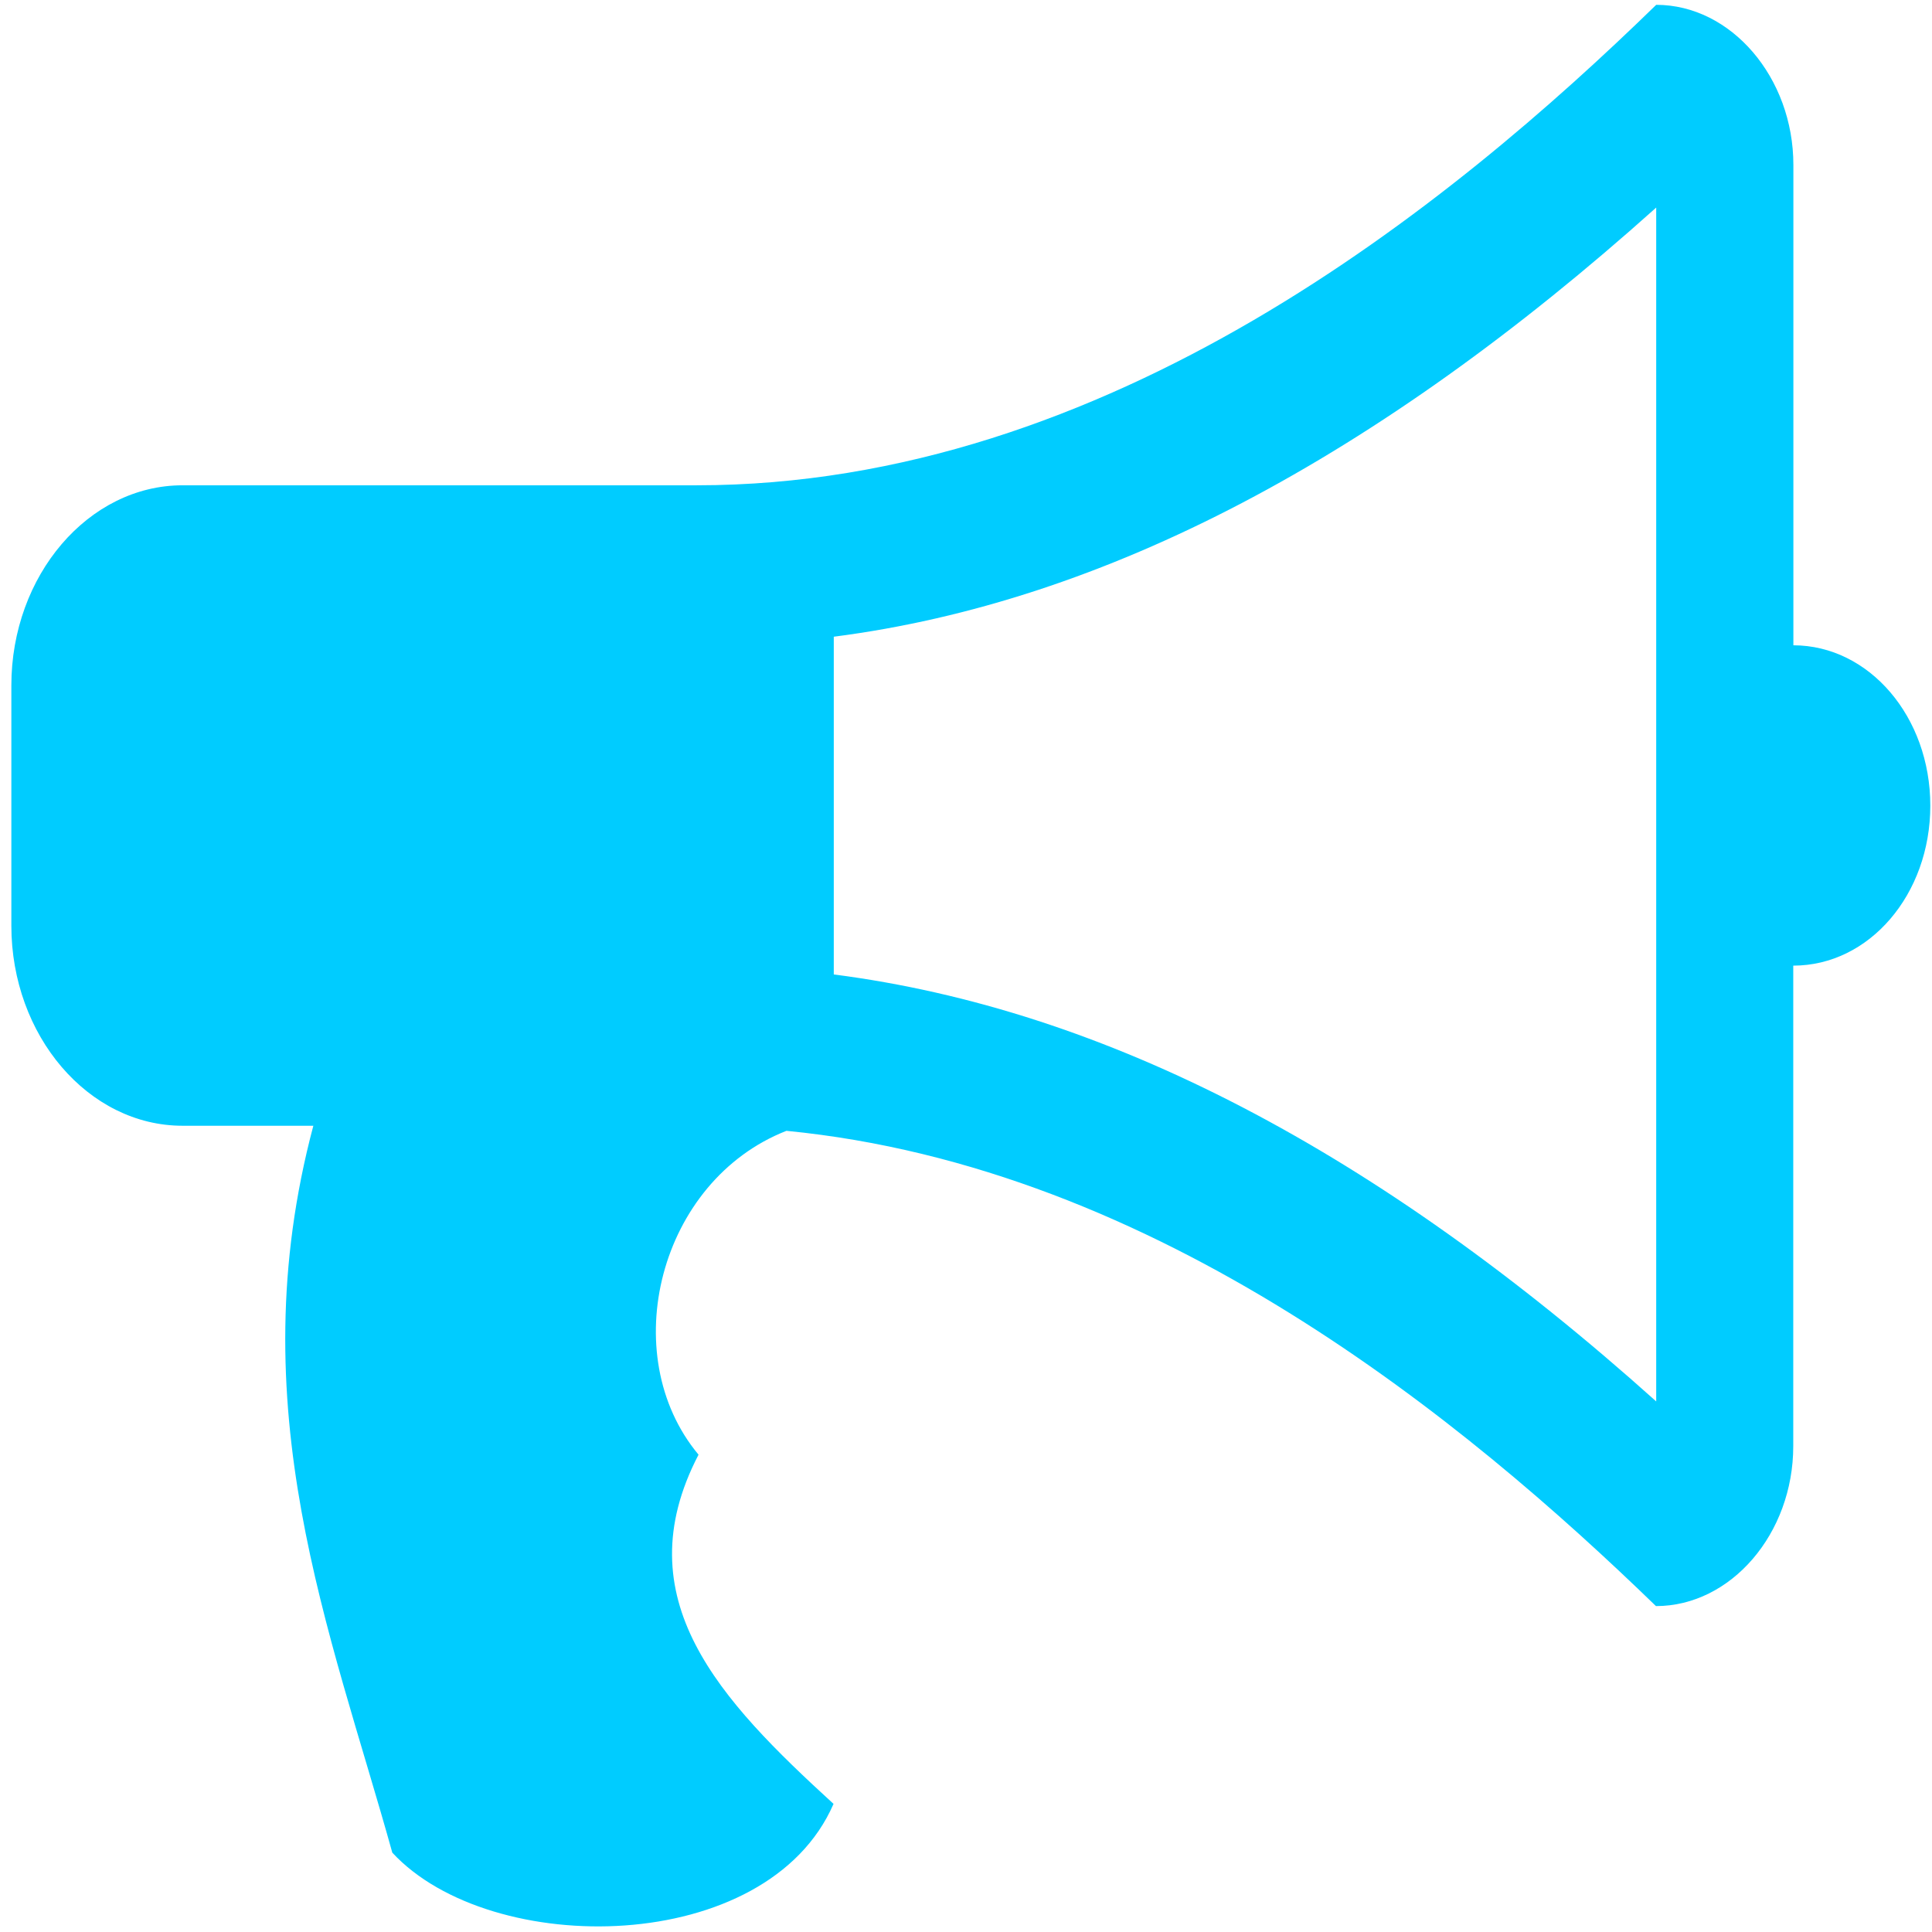
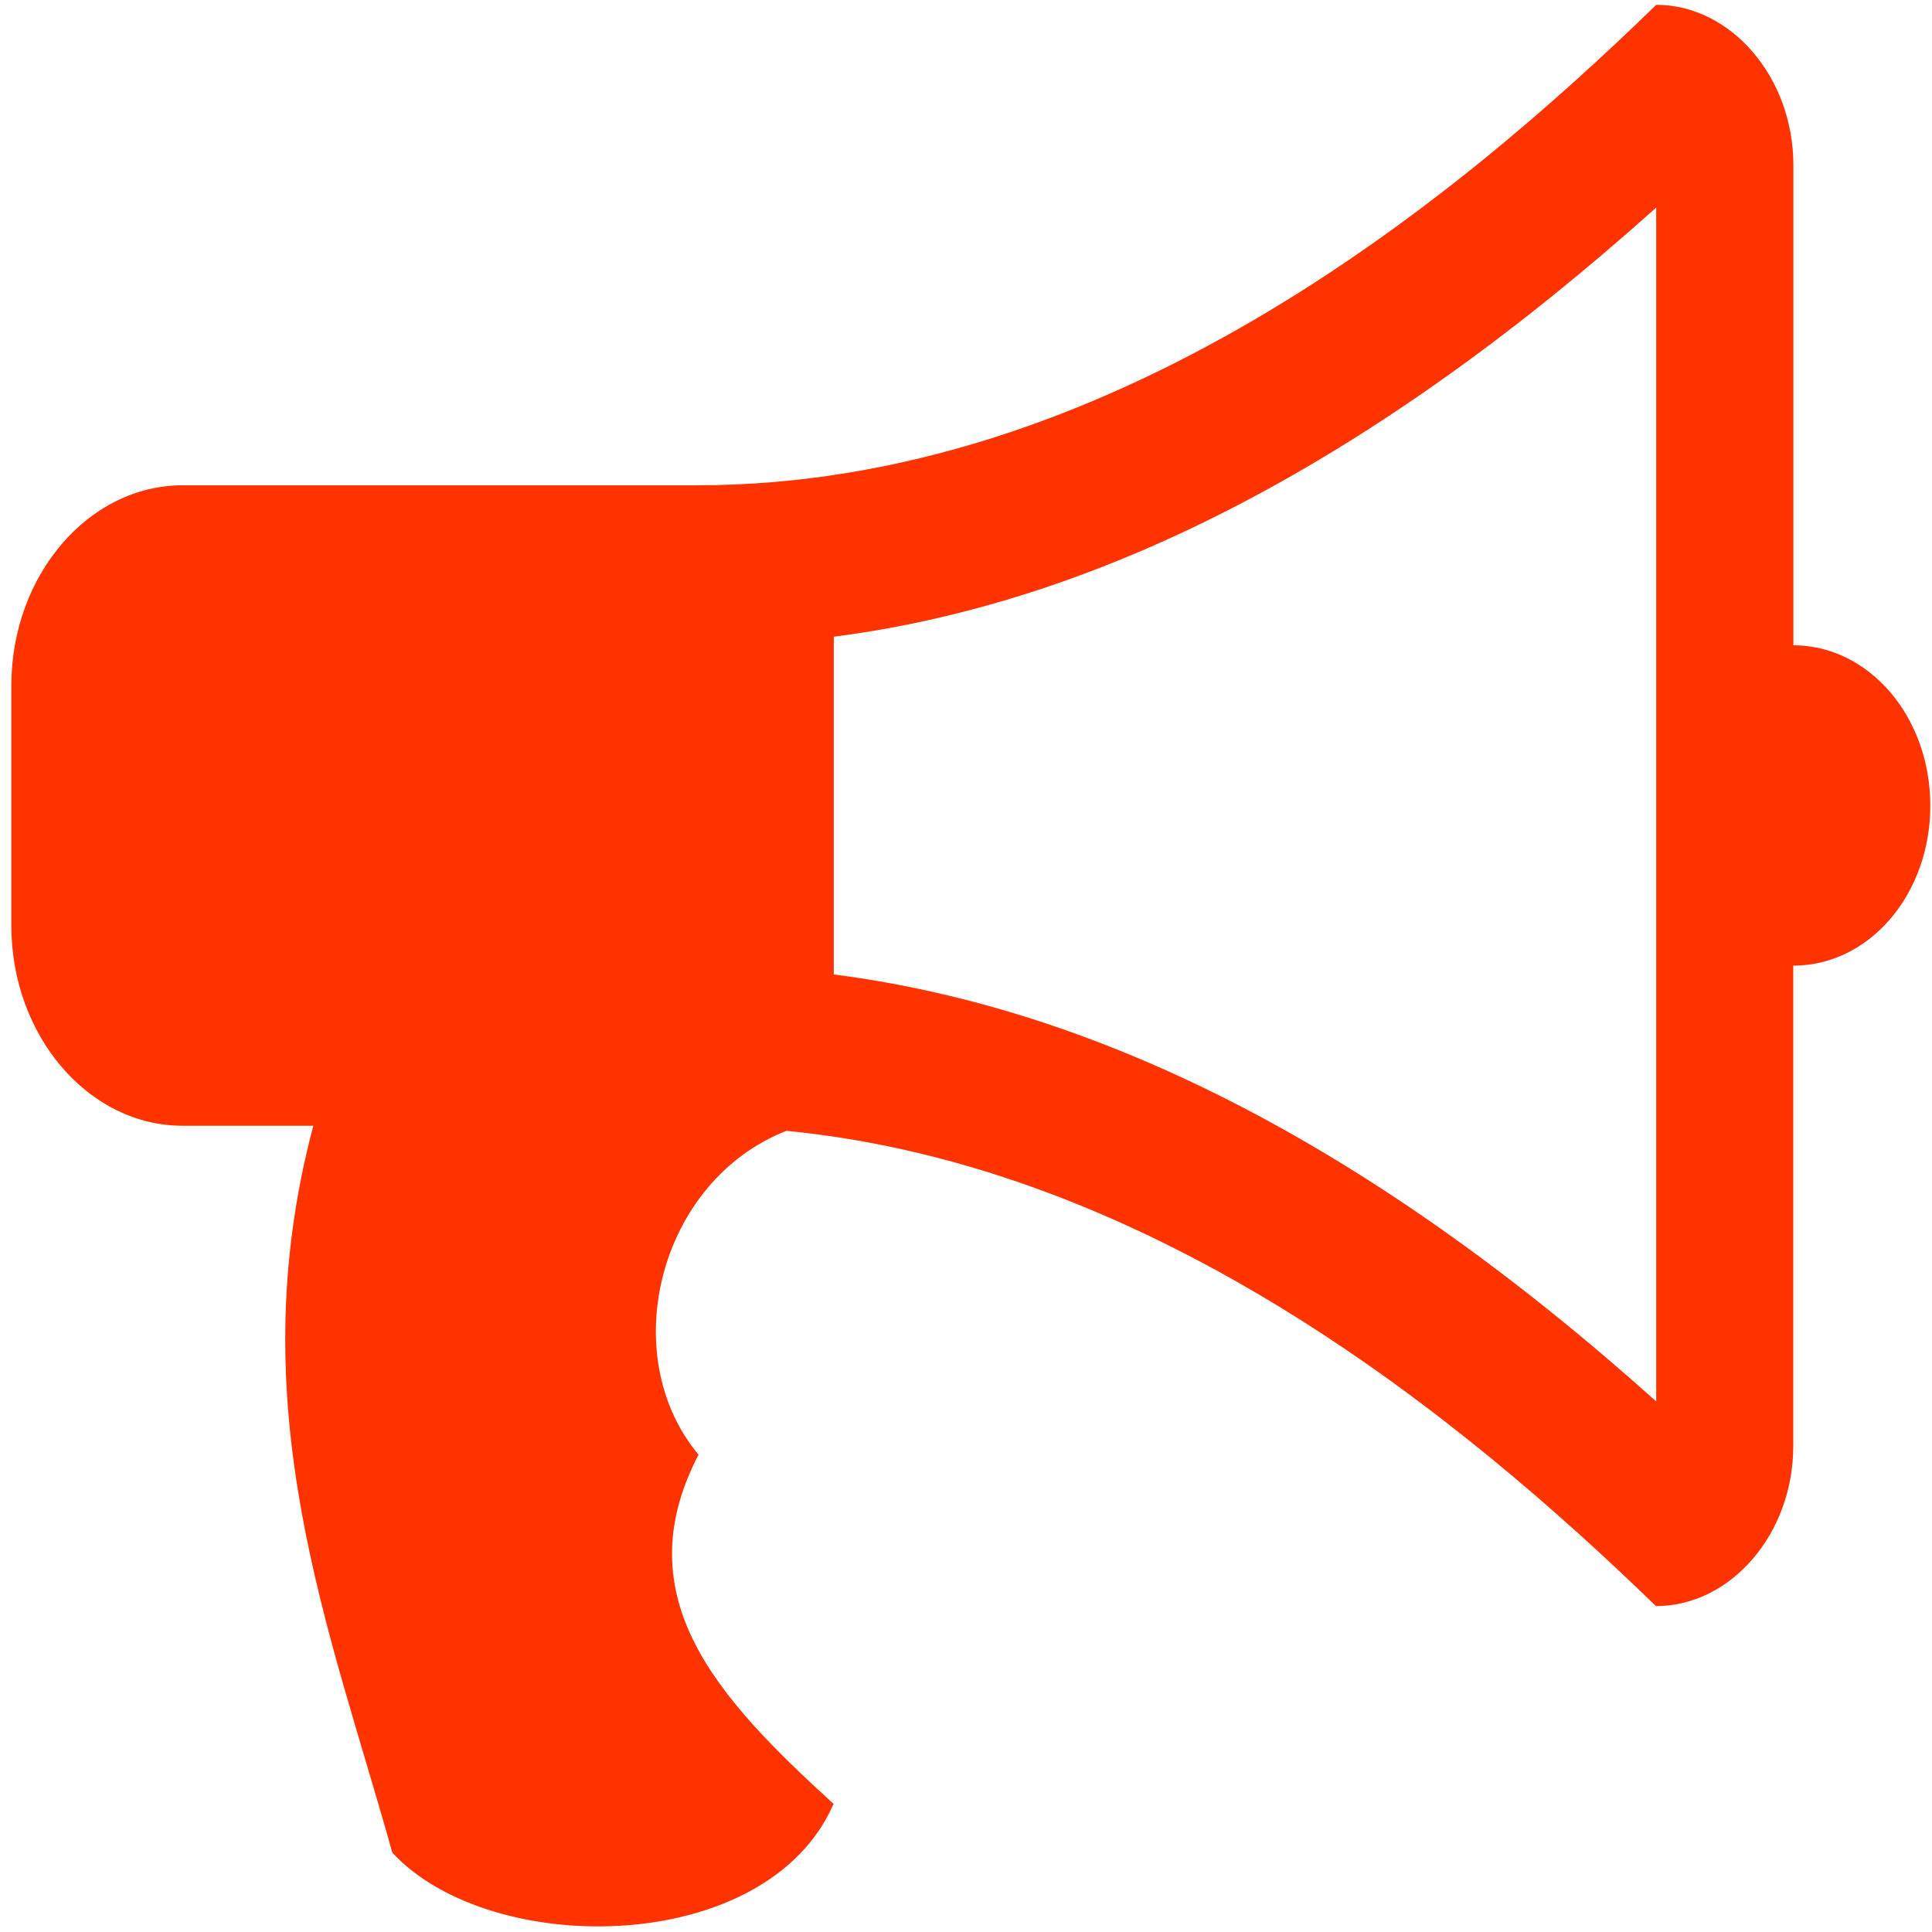
- <svg xmlns="http://www.w3.org/2000/svg" version="1.1" id="Layer_1" x="0px" y="0px" width="16px" height="16px" viewBox="0 0 16 16" enable-background="new 0 0 16 16" xml:space="preserve">
+ <svg xmlns="http://www.w3.org/2000/svg" xml:space="preserve" enable-background="new 0 0 16 16" viewBox="0 0 16 16" height="16px" width="16px" y="0px" x="0px" id="Layer_1" version="1.1">
  <defs id="defs9" />
  <g id="g3">
-     <path fill="#996699" d="M15.986,6.672c0,0.736-0.506,1.325-1.135,1.325v3.979c0,0.726-0.517,1.325-1.137,1.325   c-1.578-1.53-4.124-3.636-7.201-3.936c-1.055,0.413-1.419,1.854-0.728,2.682c-0.621,1.193,0.178,2.032,1.118,2.892   c-0.55,1.265-2.838,1.285-3.654,0.404C2.736,13.5,1.974,11.654,2.595,9.323H1.512c-0.78,0-1.418-0.746-1.418-1.657V5.677   c0-0.912,0.639-1.658,1.418-1.658H5.77c3.405,0,6.244-2.321,7.946-3.979c0.62,0,1.136,0.602,1.136,1.326v3.978   C15.48,5.345,15.986,5.937,15.986,6.672z M13.716,1.719c-2.313,2.072-4.559,3.264-6.811,3.554V8.07   c2.252,0.29,4.498,1.462,6.811,3.536V1.719z" id="path5" style="fill:#00ccff;fill-opacity:1" />
+     <path style="fill:#ff3300;fill-opacity:1" id="path5" d="M15.986,6.672c0,0.736-0.506,1.325-1.135,1.325v3.979c0,0.726-0.517,1.325-1.137,1.325   c-1.578-1.53-4.124-3.636-7.201-3.936c-1.055,0.413-1.419,1.854-0.728,2.682c-0.621,1.193,0.178,2.032,1.118,2.892   c-0.55,1.265-2.838,1.285-3.654,0.404C2.736,13.5,1.974,11.654,2.595,9.323H1.512c-0.78,0-1.418-0.746-1.418-1.657V5.677   c0-0.912,0.639-1.658,1.418-1.658H5.77c3.405,0,6.244-2.321,7.946-3.979c0.62,0,1.136,0.602,1.136,1.326v3.978   C15.48,5.345,15.986,5.937,15.986,6.672z M13.716,1.719c-2.313,2.072-4.559,3.264-6.811,3.554V8.07   c2.252,0.29,4.498,1.462,6.811,3.536V1.719z" fill="#996699" />
  </g>
</svg>
